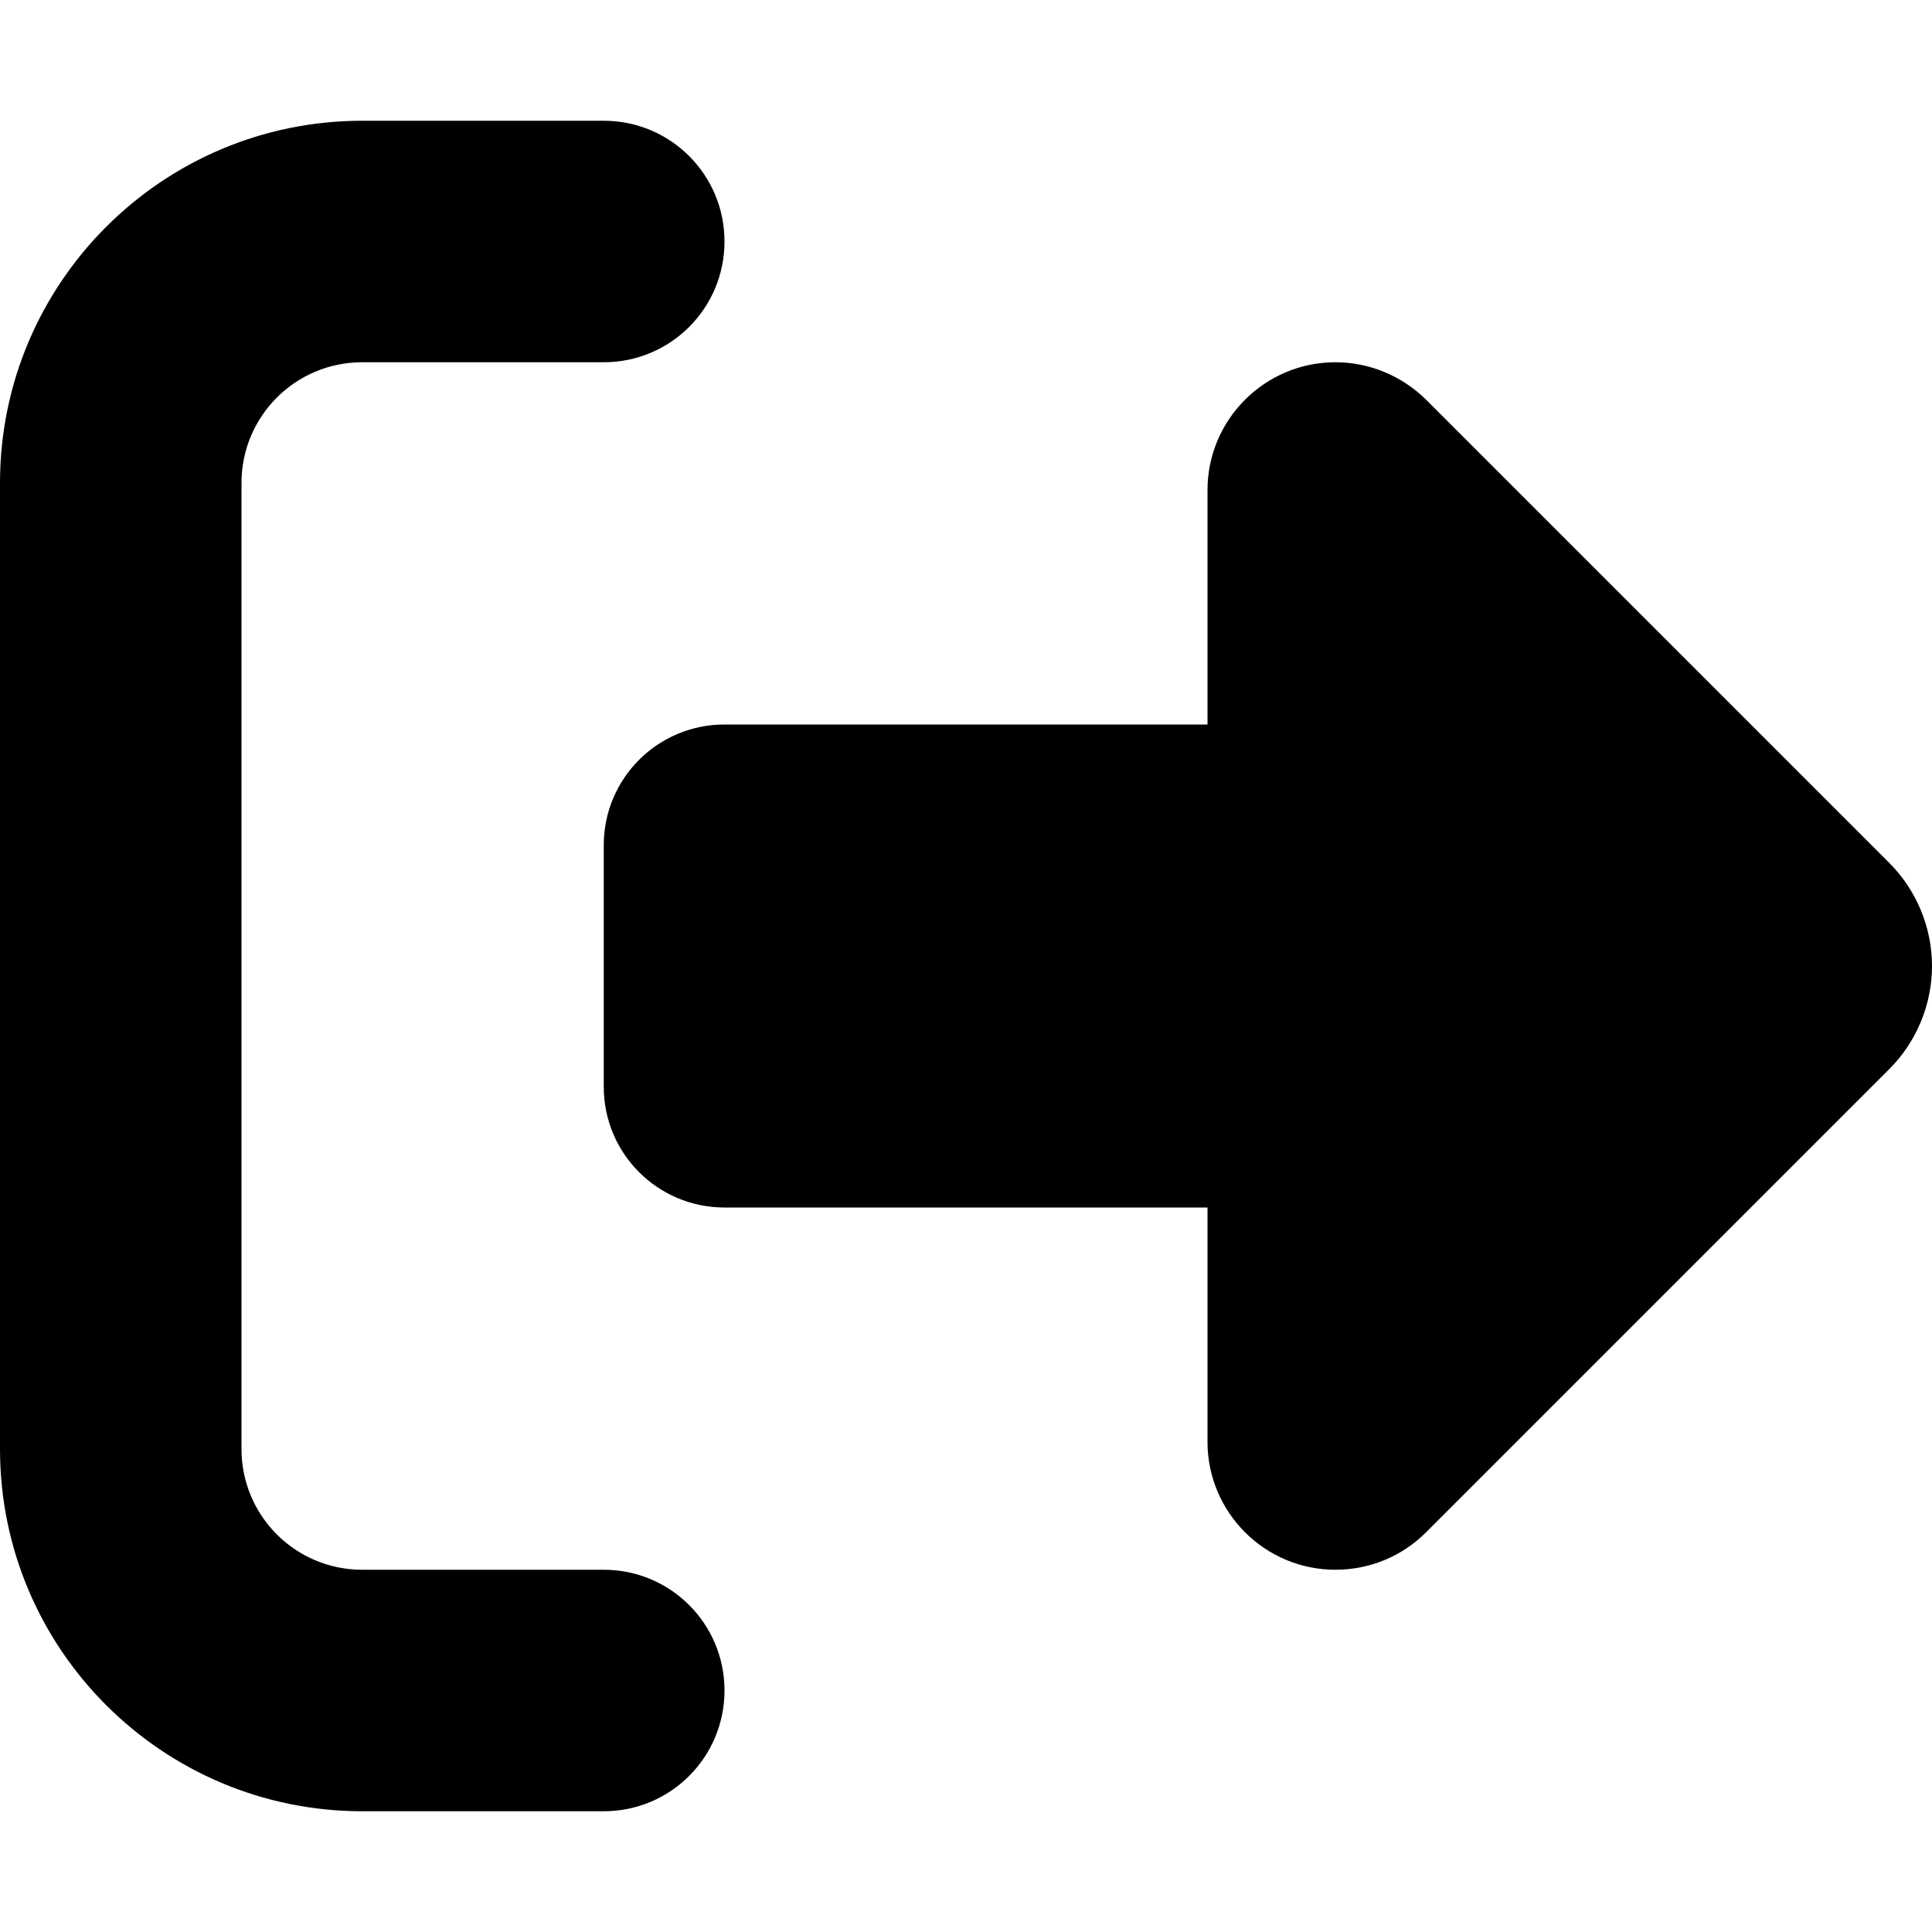
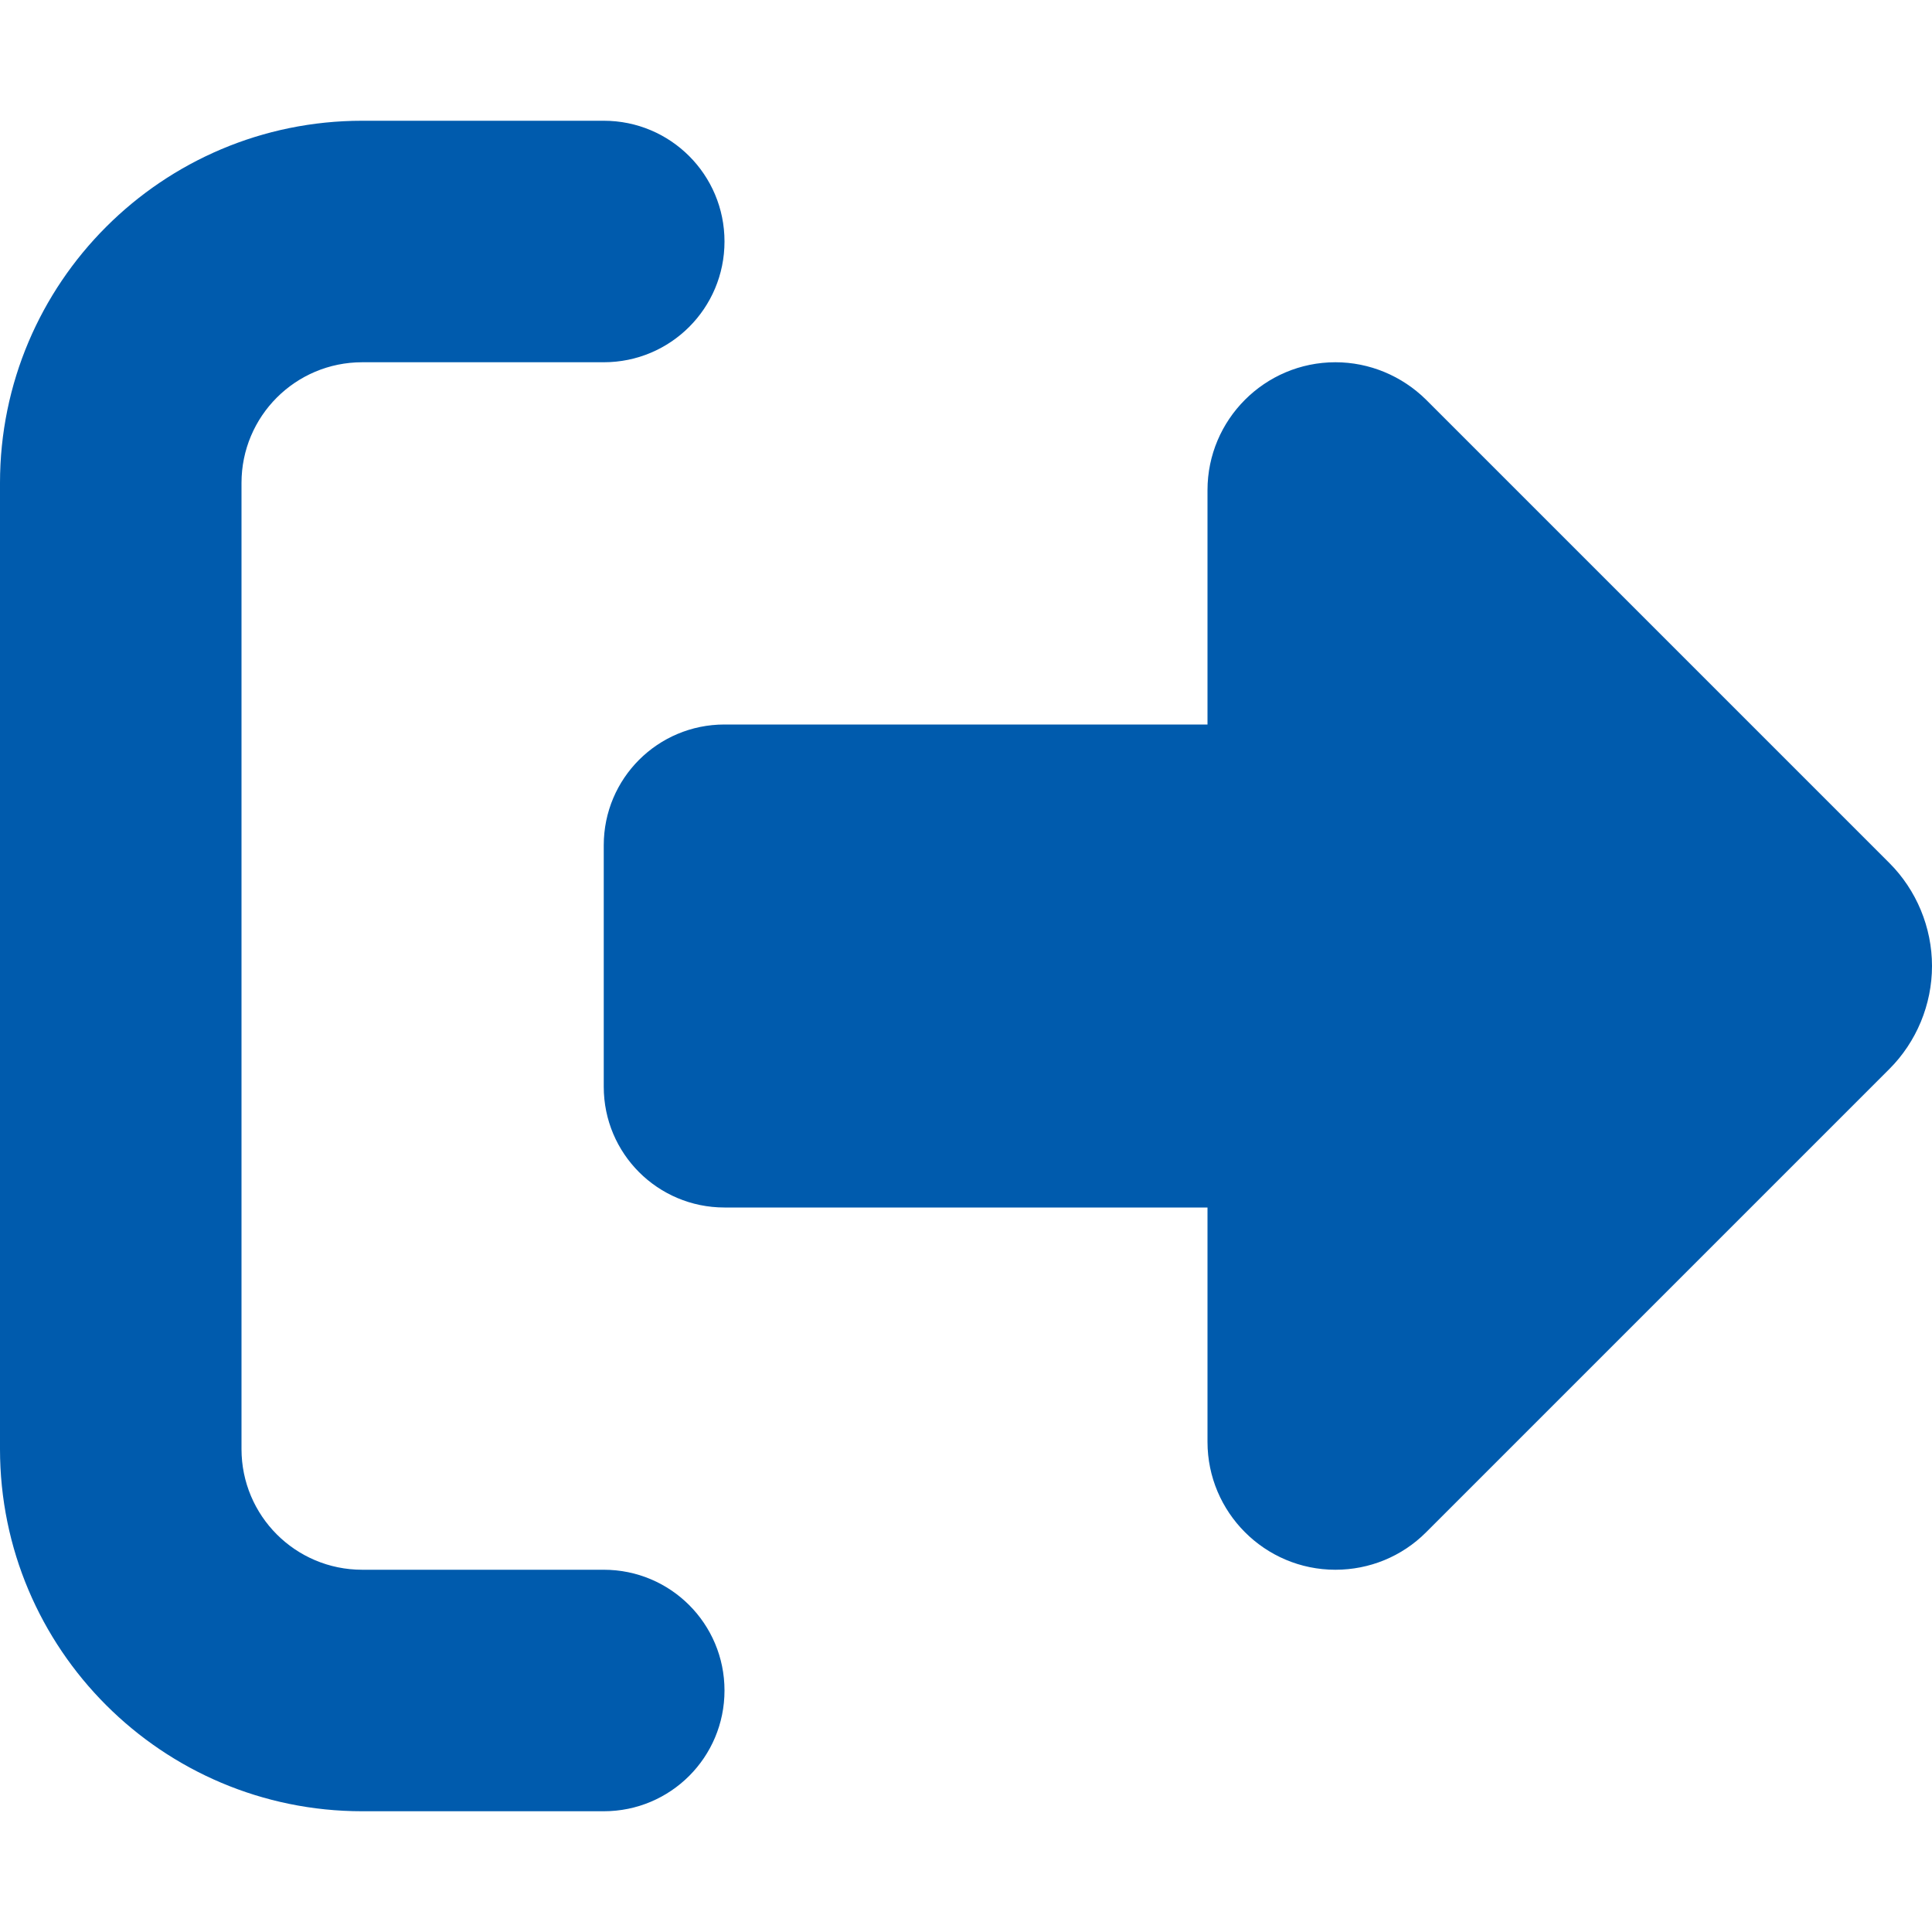
<svg xmlns="http://www.w3.org/2000/svg" viewBox="0 0 512 512">
-   <path fill="#000000" d="M377.9 105.9L500.7 228.7c7.2 7.2 11.3 17.1 11.3 27.3s-4.1 20.1-11.3 27.3L377.9 406.1c-6.4 6.4-15 9.9-24 9.9c-18.7 0-33.9-15.2-33.9-33.9l0-62.1-128 0c-17.7 0-32-14.3-32-32l0-64c0-17.7 14.3-32 32-32l128 0 0-62.1c0-18.7 15.2-33.9 33.9-33.9c9 0 17.6 3.6 24 9.9zM160 96L96 96c-17.7 0-32 14.3-32 32l0 256c0 17.7 14.3 32 32 32l64 0c17.7 0 32 14.3 32 32s-14.3 32-32 32l-64 0c-53 0-96-43-96-96L0 128C0 75 43 32 96 32l64 0c17.7 0 32 14.3 32 32s-14.3 32-32 32z" />
+   <path fill="#005bad" d="M377.9 105.9L500.7 228.7c7.2 7.2 11.3 17.1 11.3 27.3s-4.1 20.1-11.3 27.3L377.9 406.1c-6.4 6.4-15 9.9-24 9.9c-18.7 0-33.9-15.2-33.9-33.9l0-62.1-128 0c-17.7 0-32-14.3-32-32l0-64c0-17.7 14.3-32 32-32l128 0 0-62.1c0-18.7 15.2-33.9 33.9-33.9c9 0 17.6 3.6 24 9.9zM160 96L96 96c-17.7 0-32 14.3-32 32l0 256c0 17.7 14.3 32 32 32l64 0c17.7 0 32 14.3 32 32s-14.3 32-32 32l-64 0c-53 0-96-43-96-96L0 128C0 75 43 32 96 32l64 0c17.7 0 32 14.3 32 32s-14.3 32-32 32z" />
</svg>
